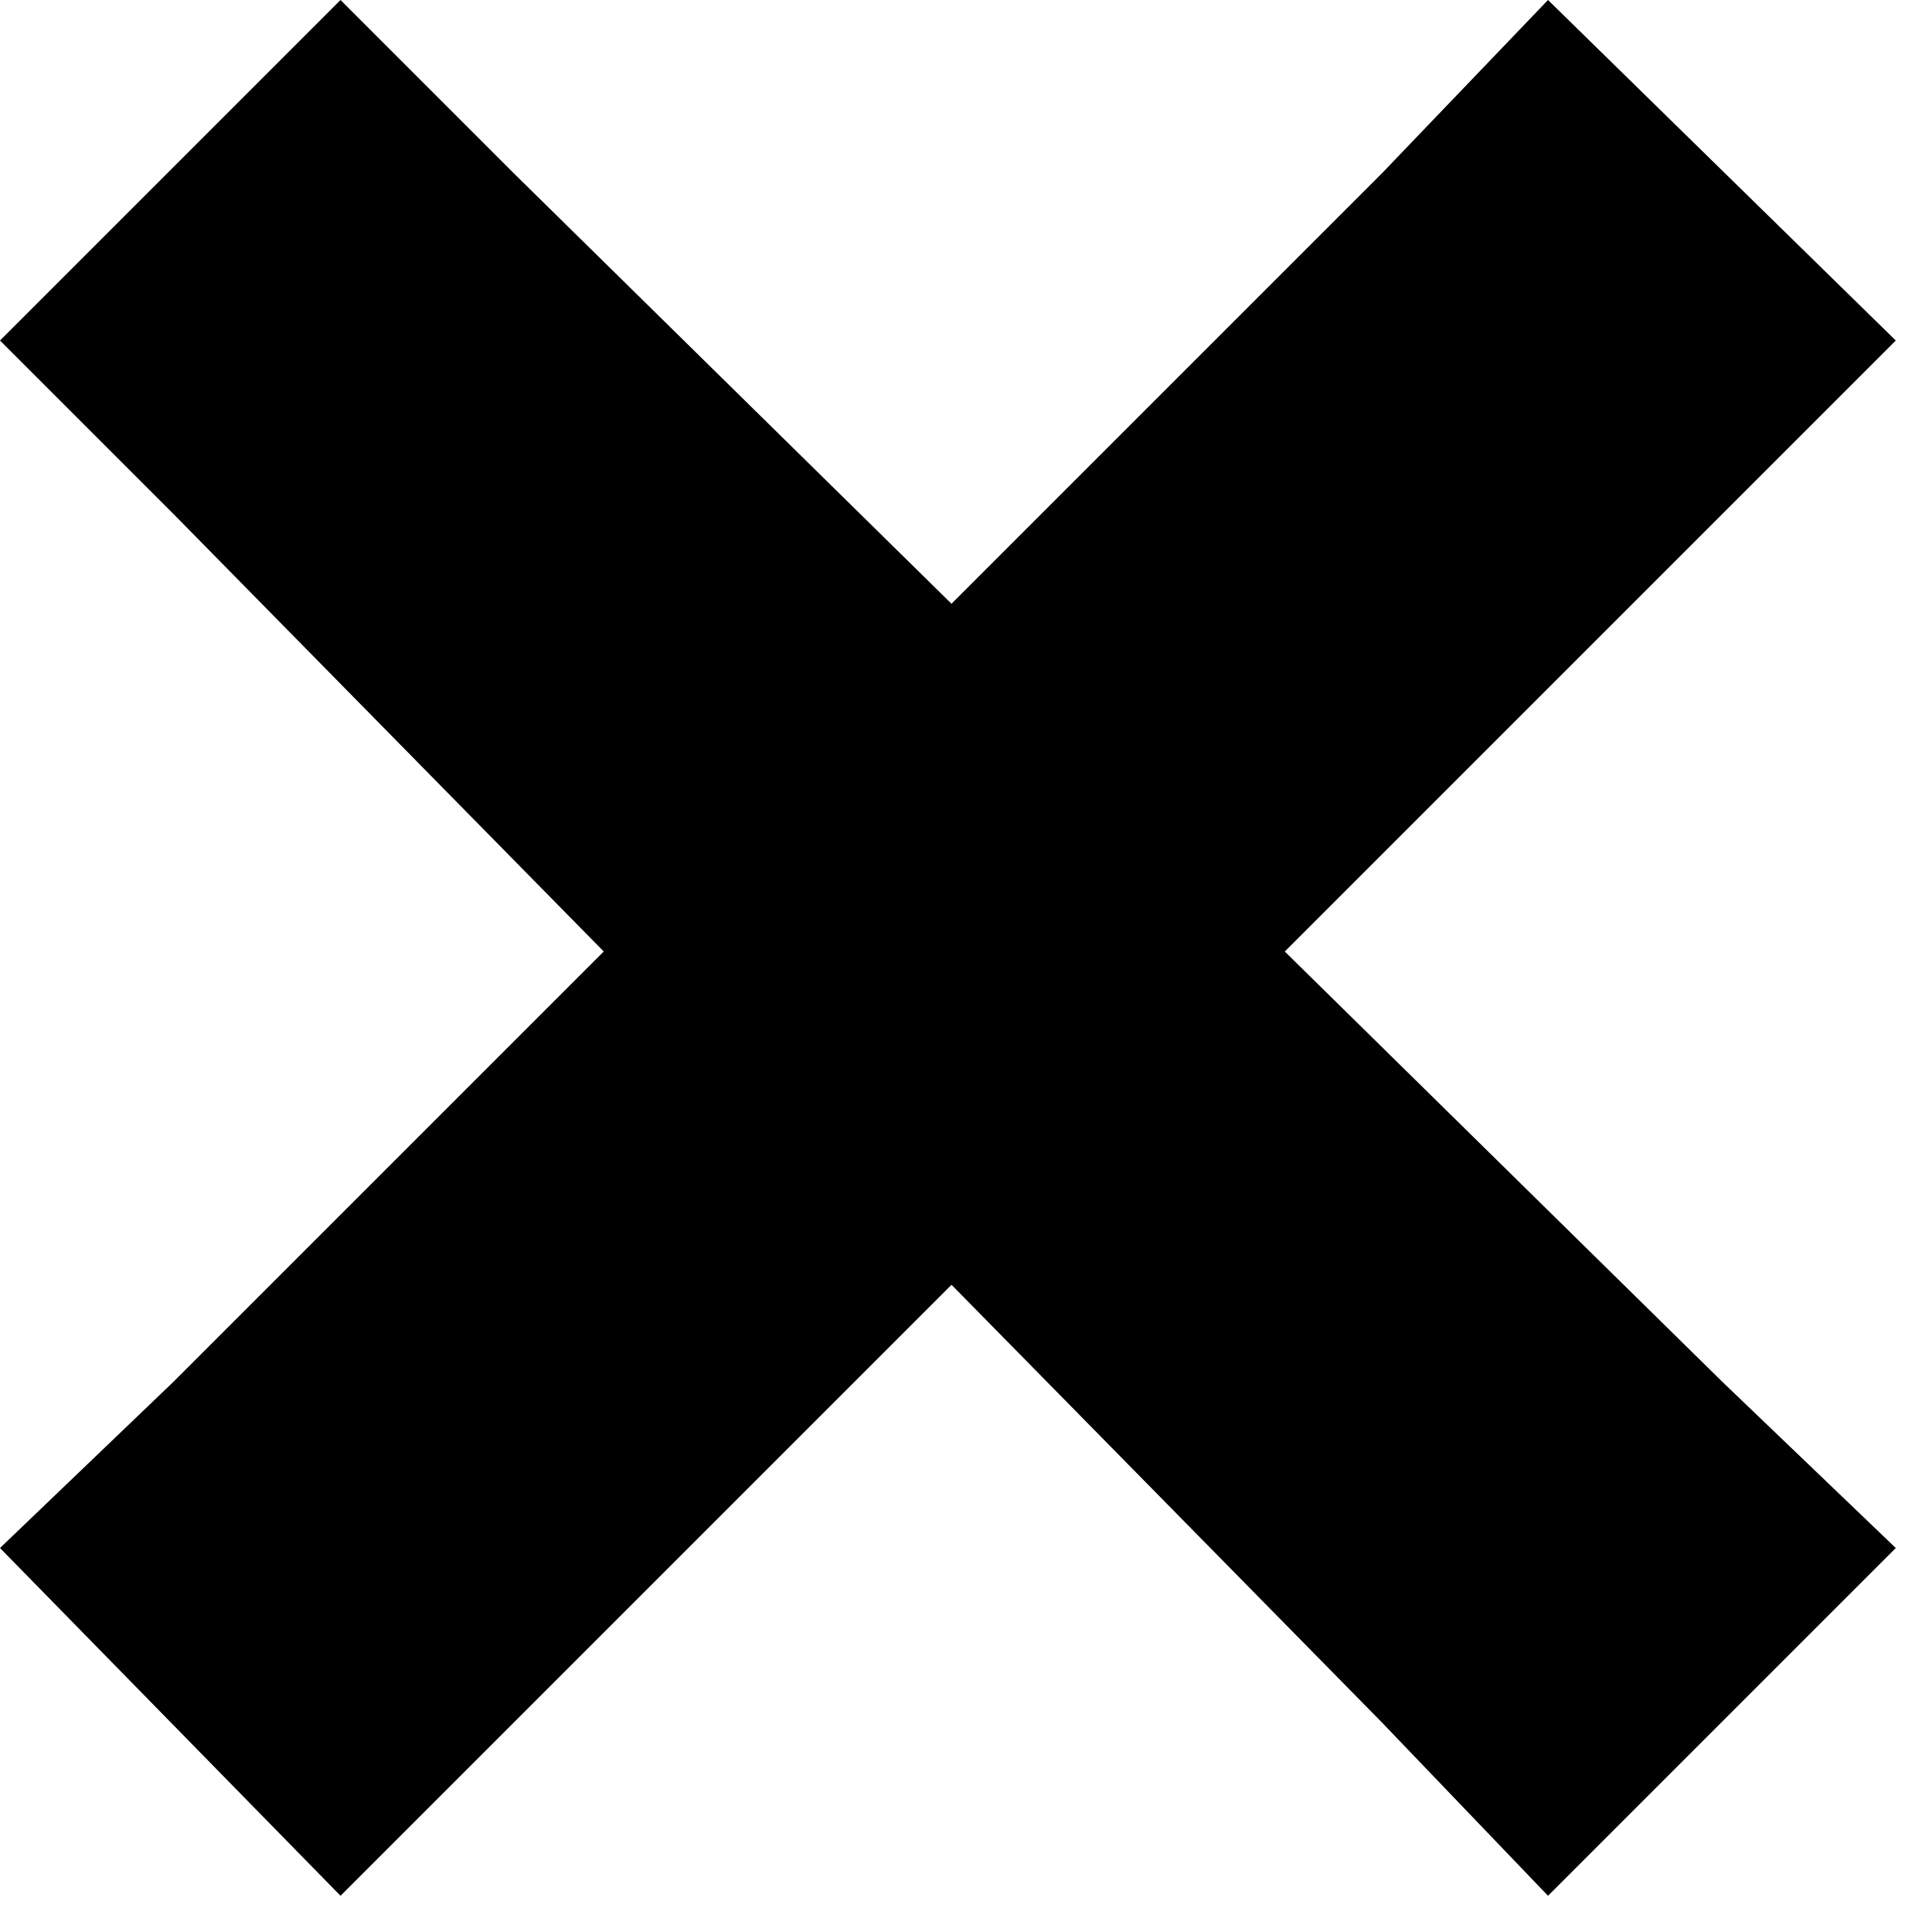
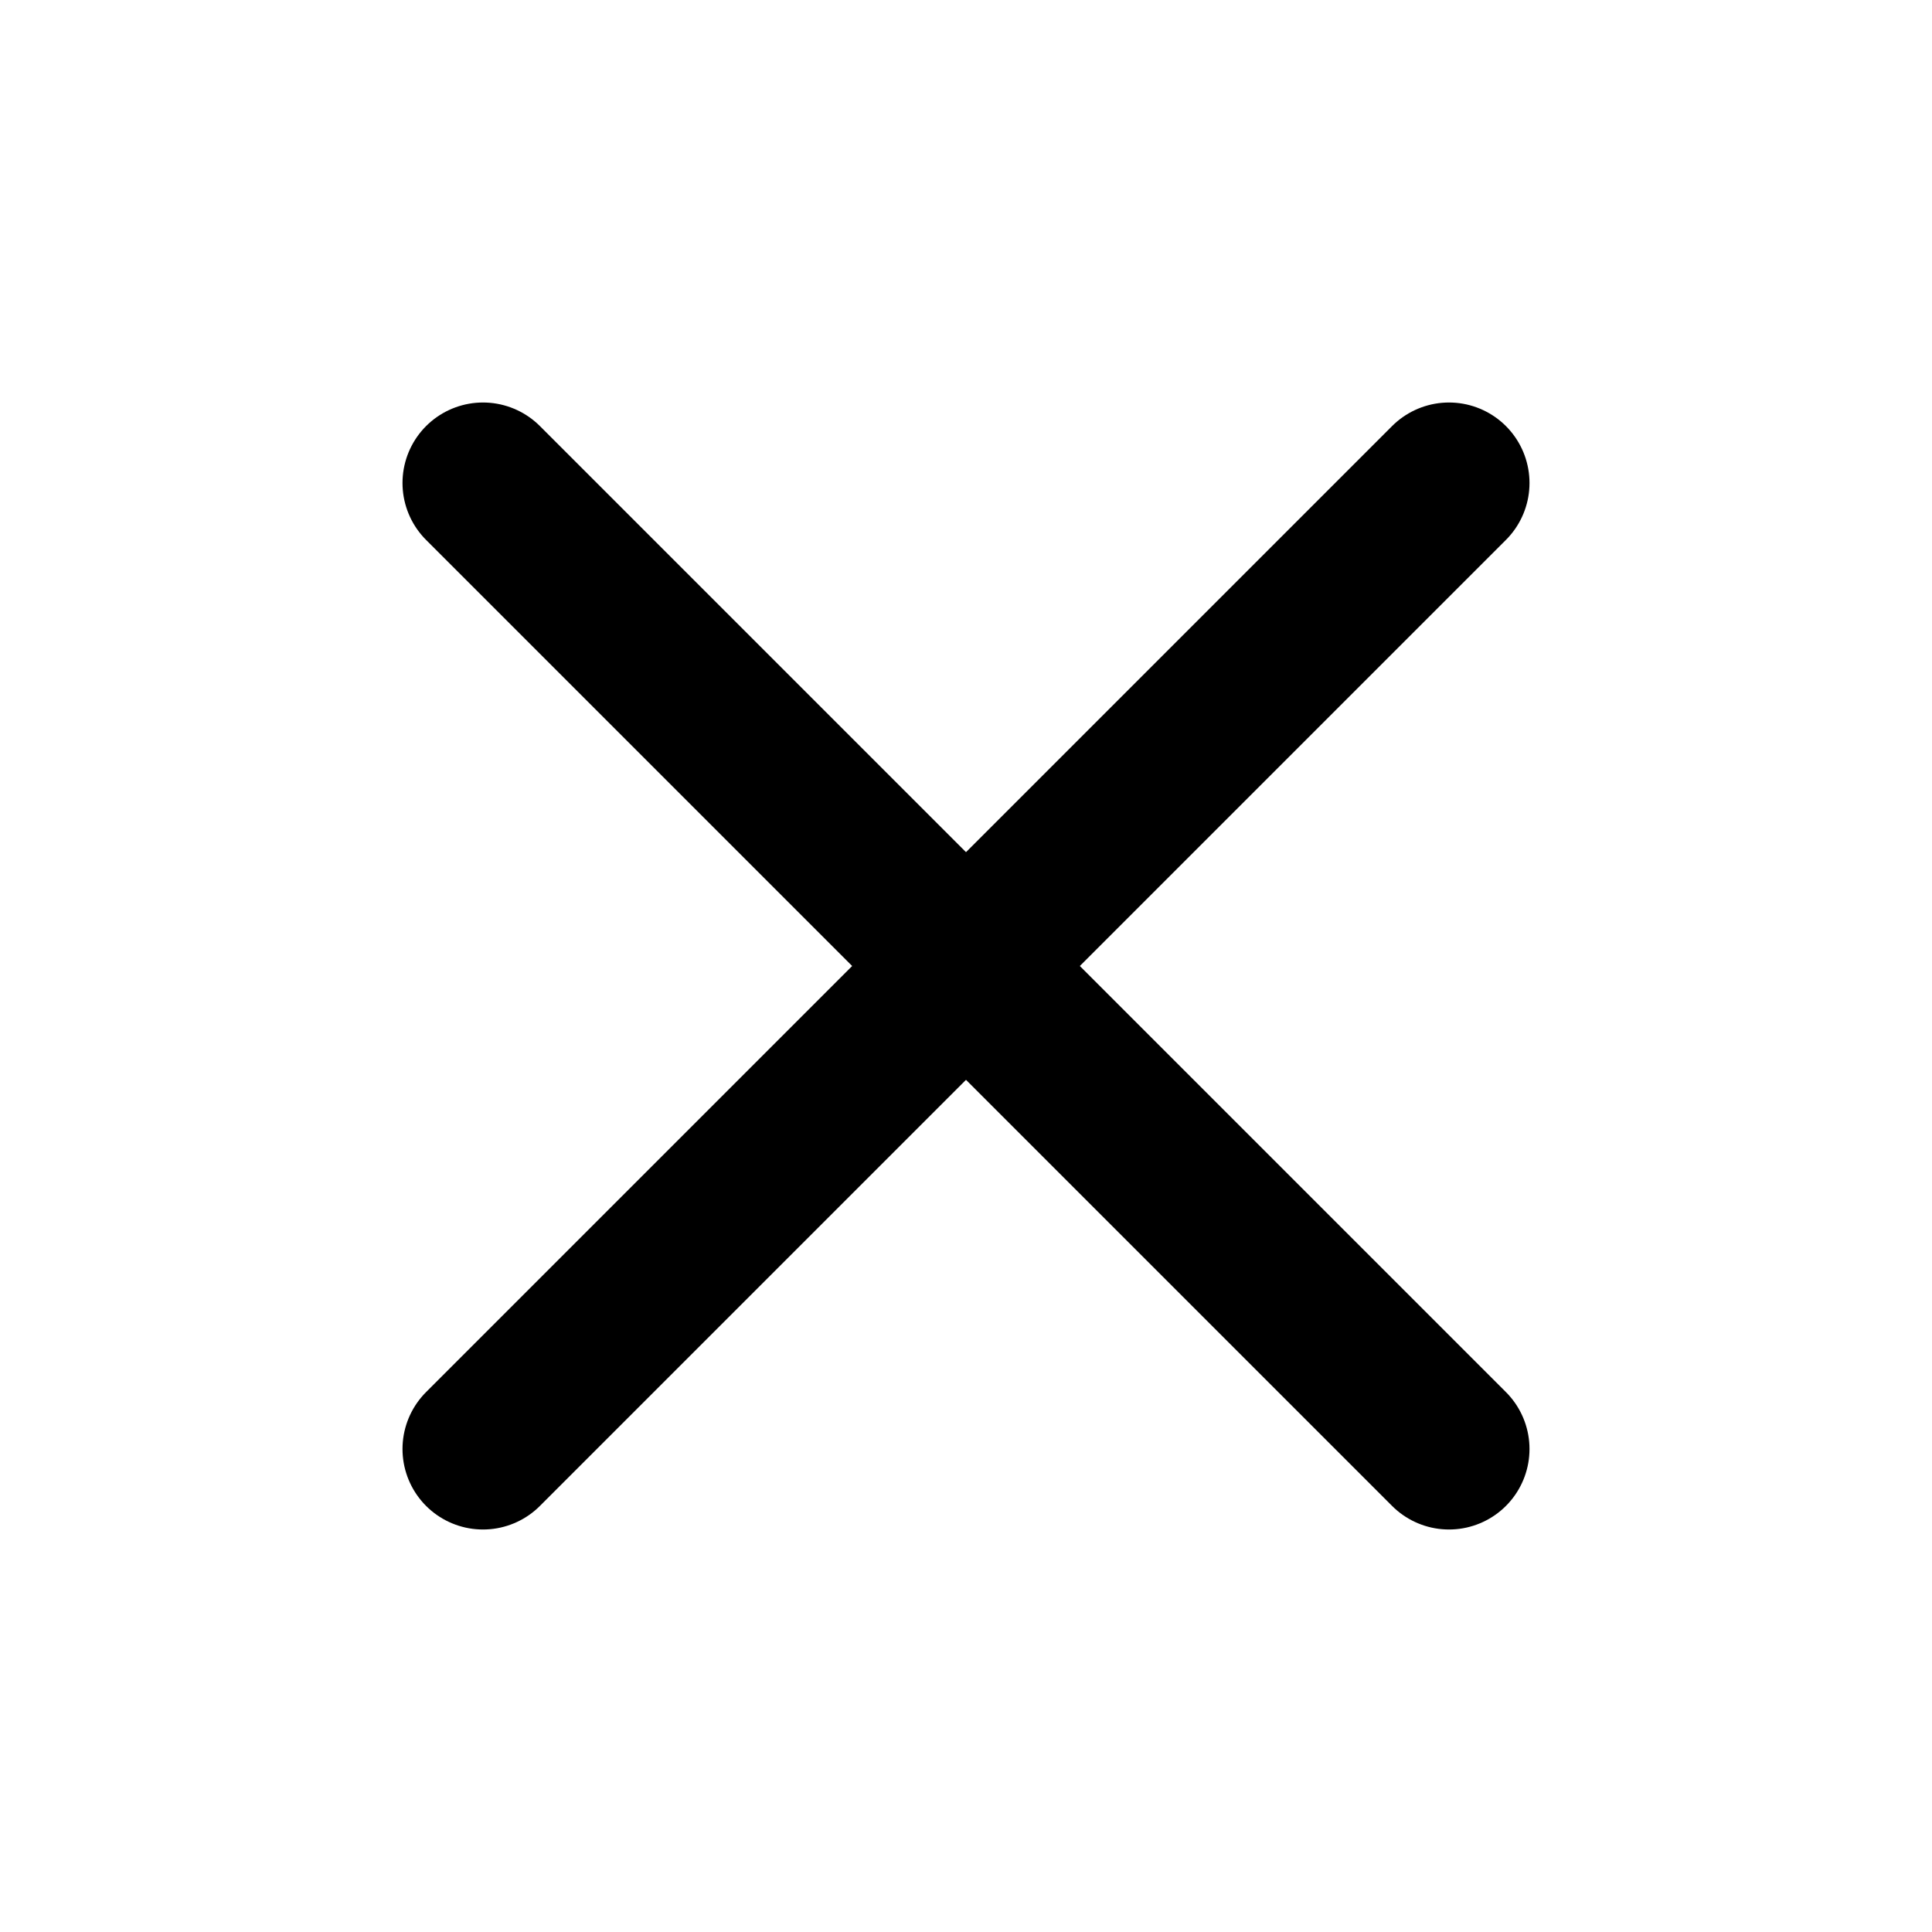
- <svg xmlns="http://www.w3.org/2000/svg" width="8" height="8" viewBox="0 0 8 8">
-   <path d="M1.41 0l-1.41 1.41.72.72 1.78 1.81-1.78 1.78-.72.69 1.41 1.44.72-.72 1.81-1.81 1.78 1.81.69.72 1.44-1.44-.72-.69-1.81-1.78 1.81-1.81.72-.72-1.44-1.41-.69.72-1.78 1.78-1.81-1.78-.72-.72z" />
+ <svg xmlns="http://www.w3.org/2000/svg" width="24" height="24" viewBox="0 0 24 24" fill="none" stroke="currentColor" stroke-width="2" stroke-linecap="round" stroke-linejoin="round" class="feather feather-x">
+   <line x1="18" y1="6" x2="6" y2="18" />
+   <line x1="6" y1="6" x2="18" y2="18" />
</svg>
